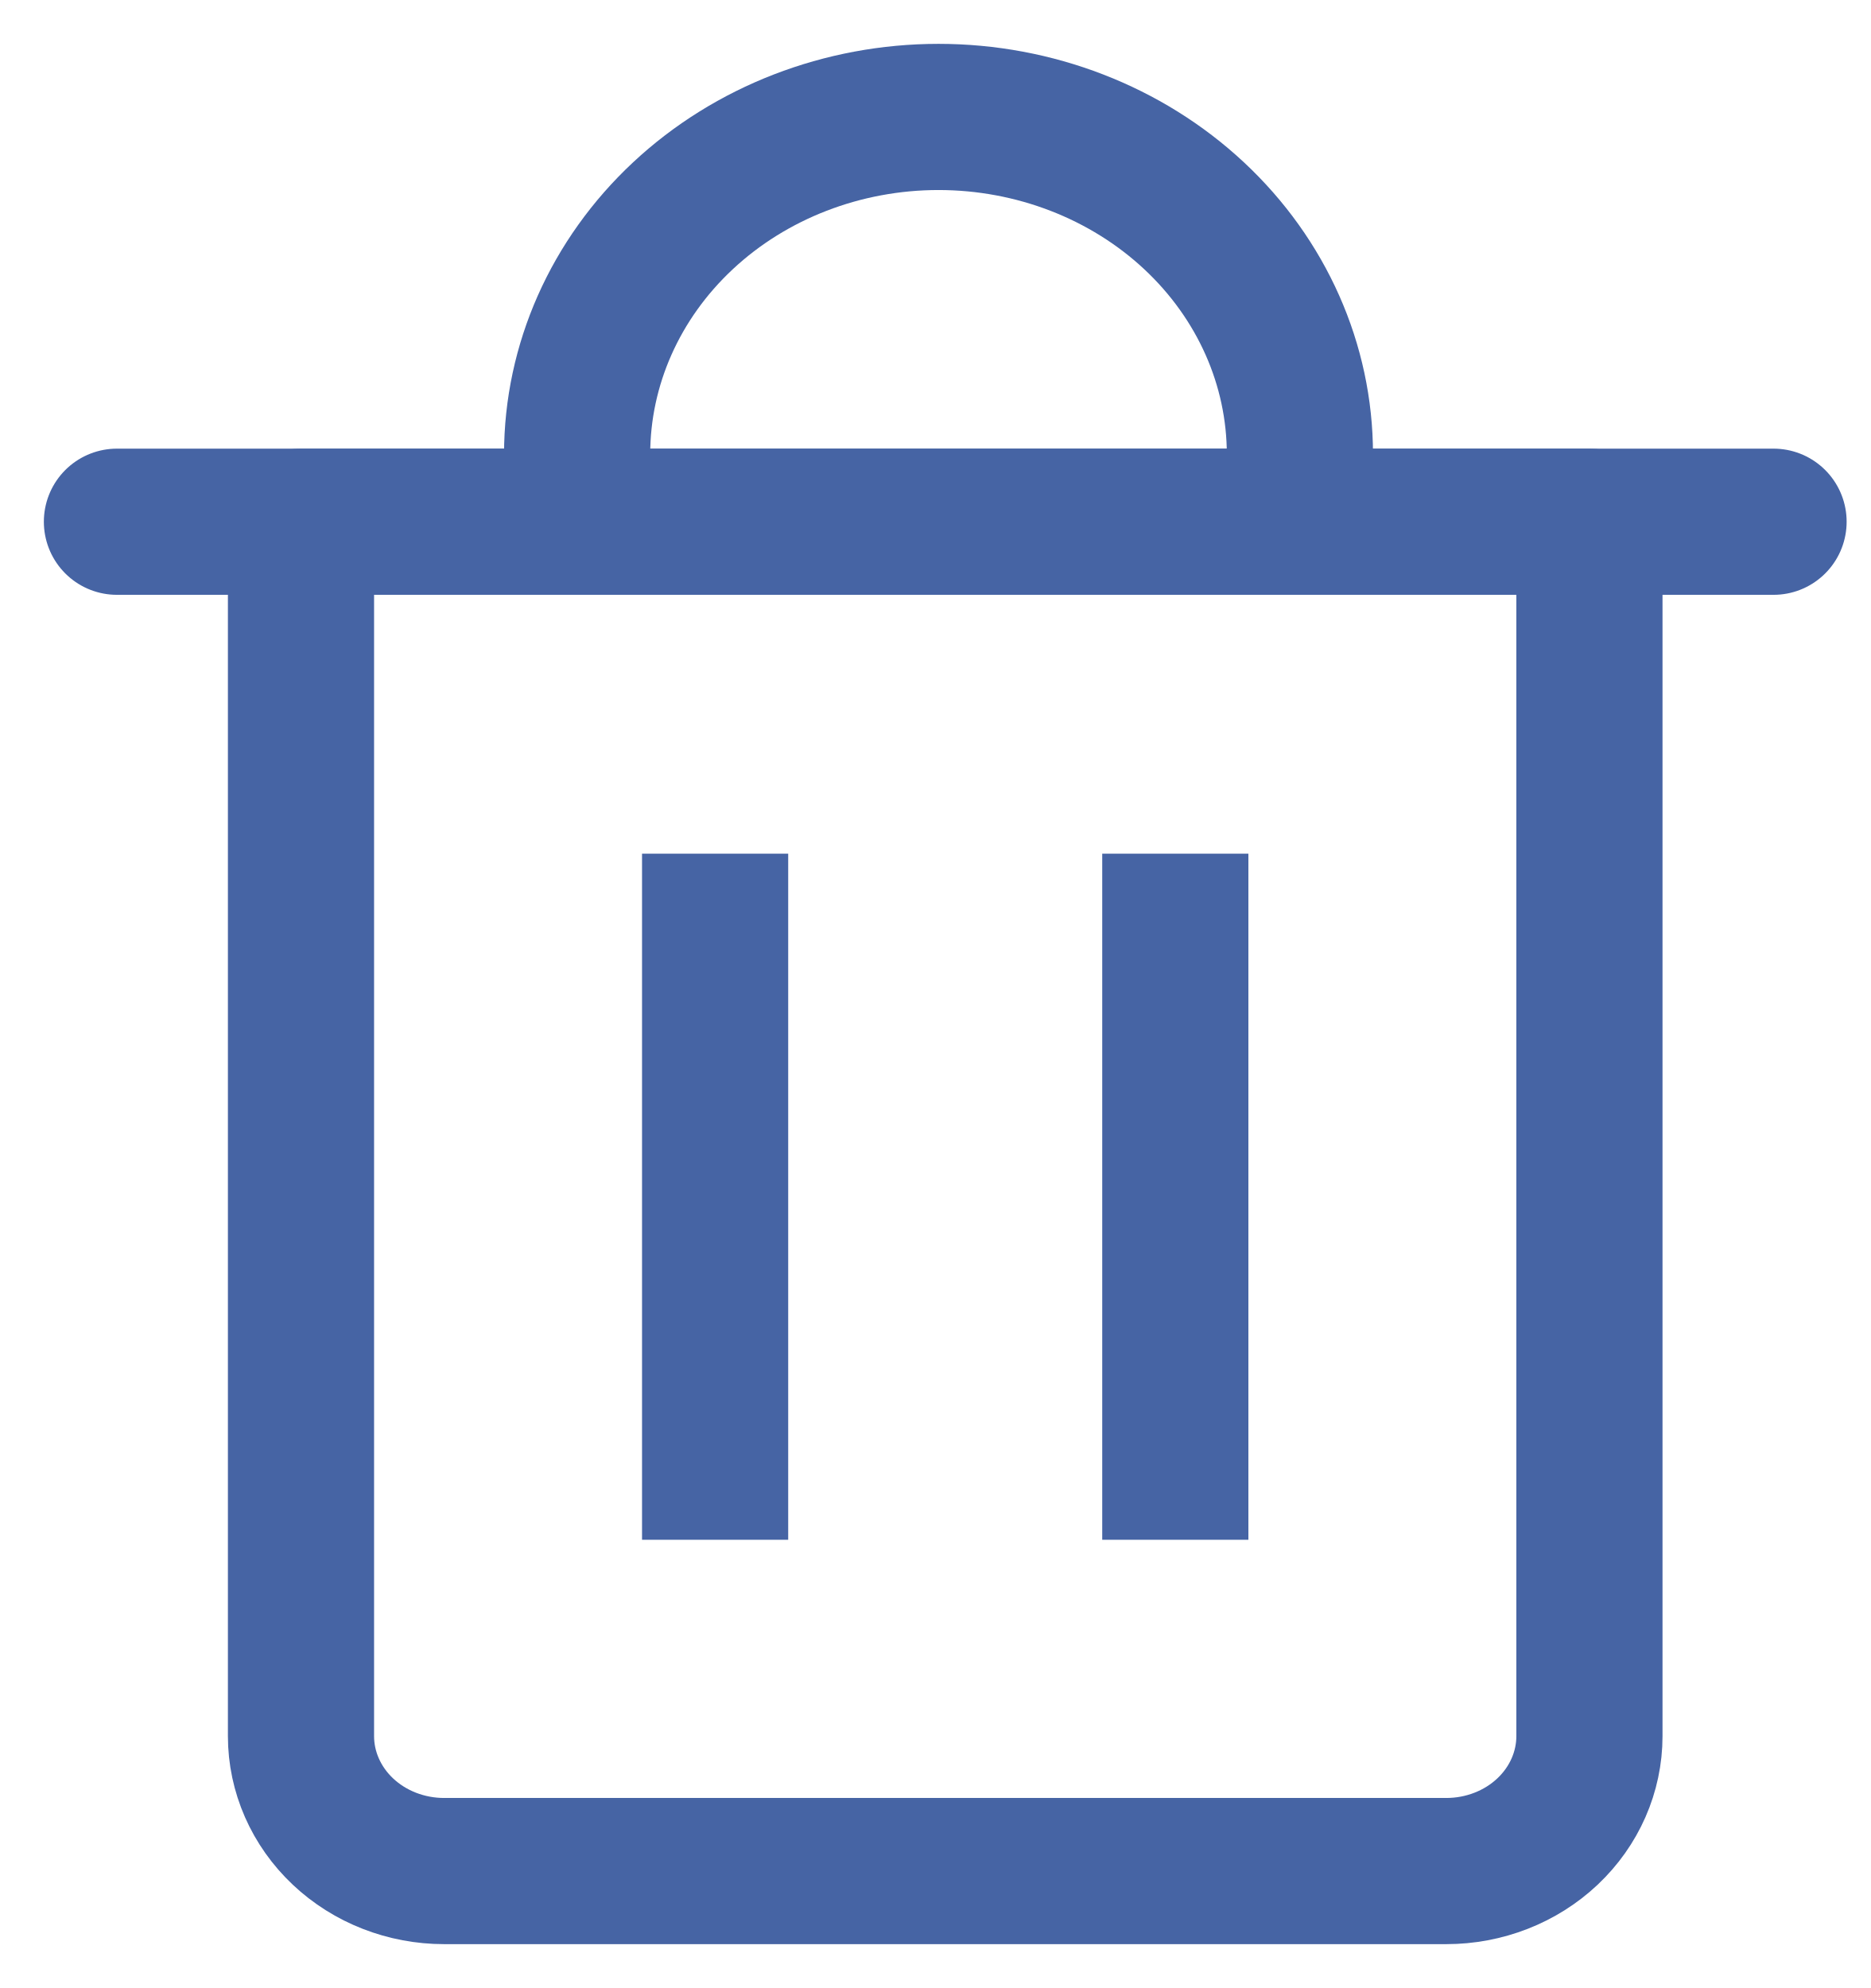
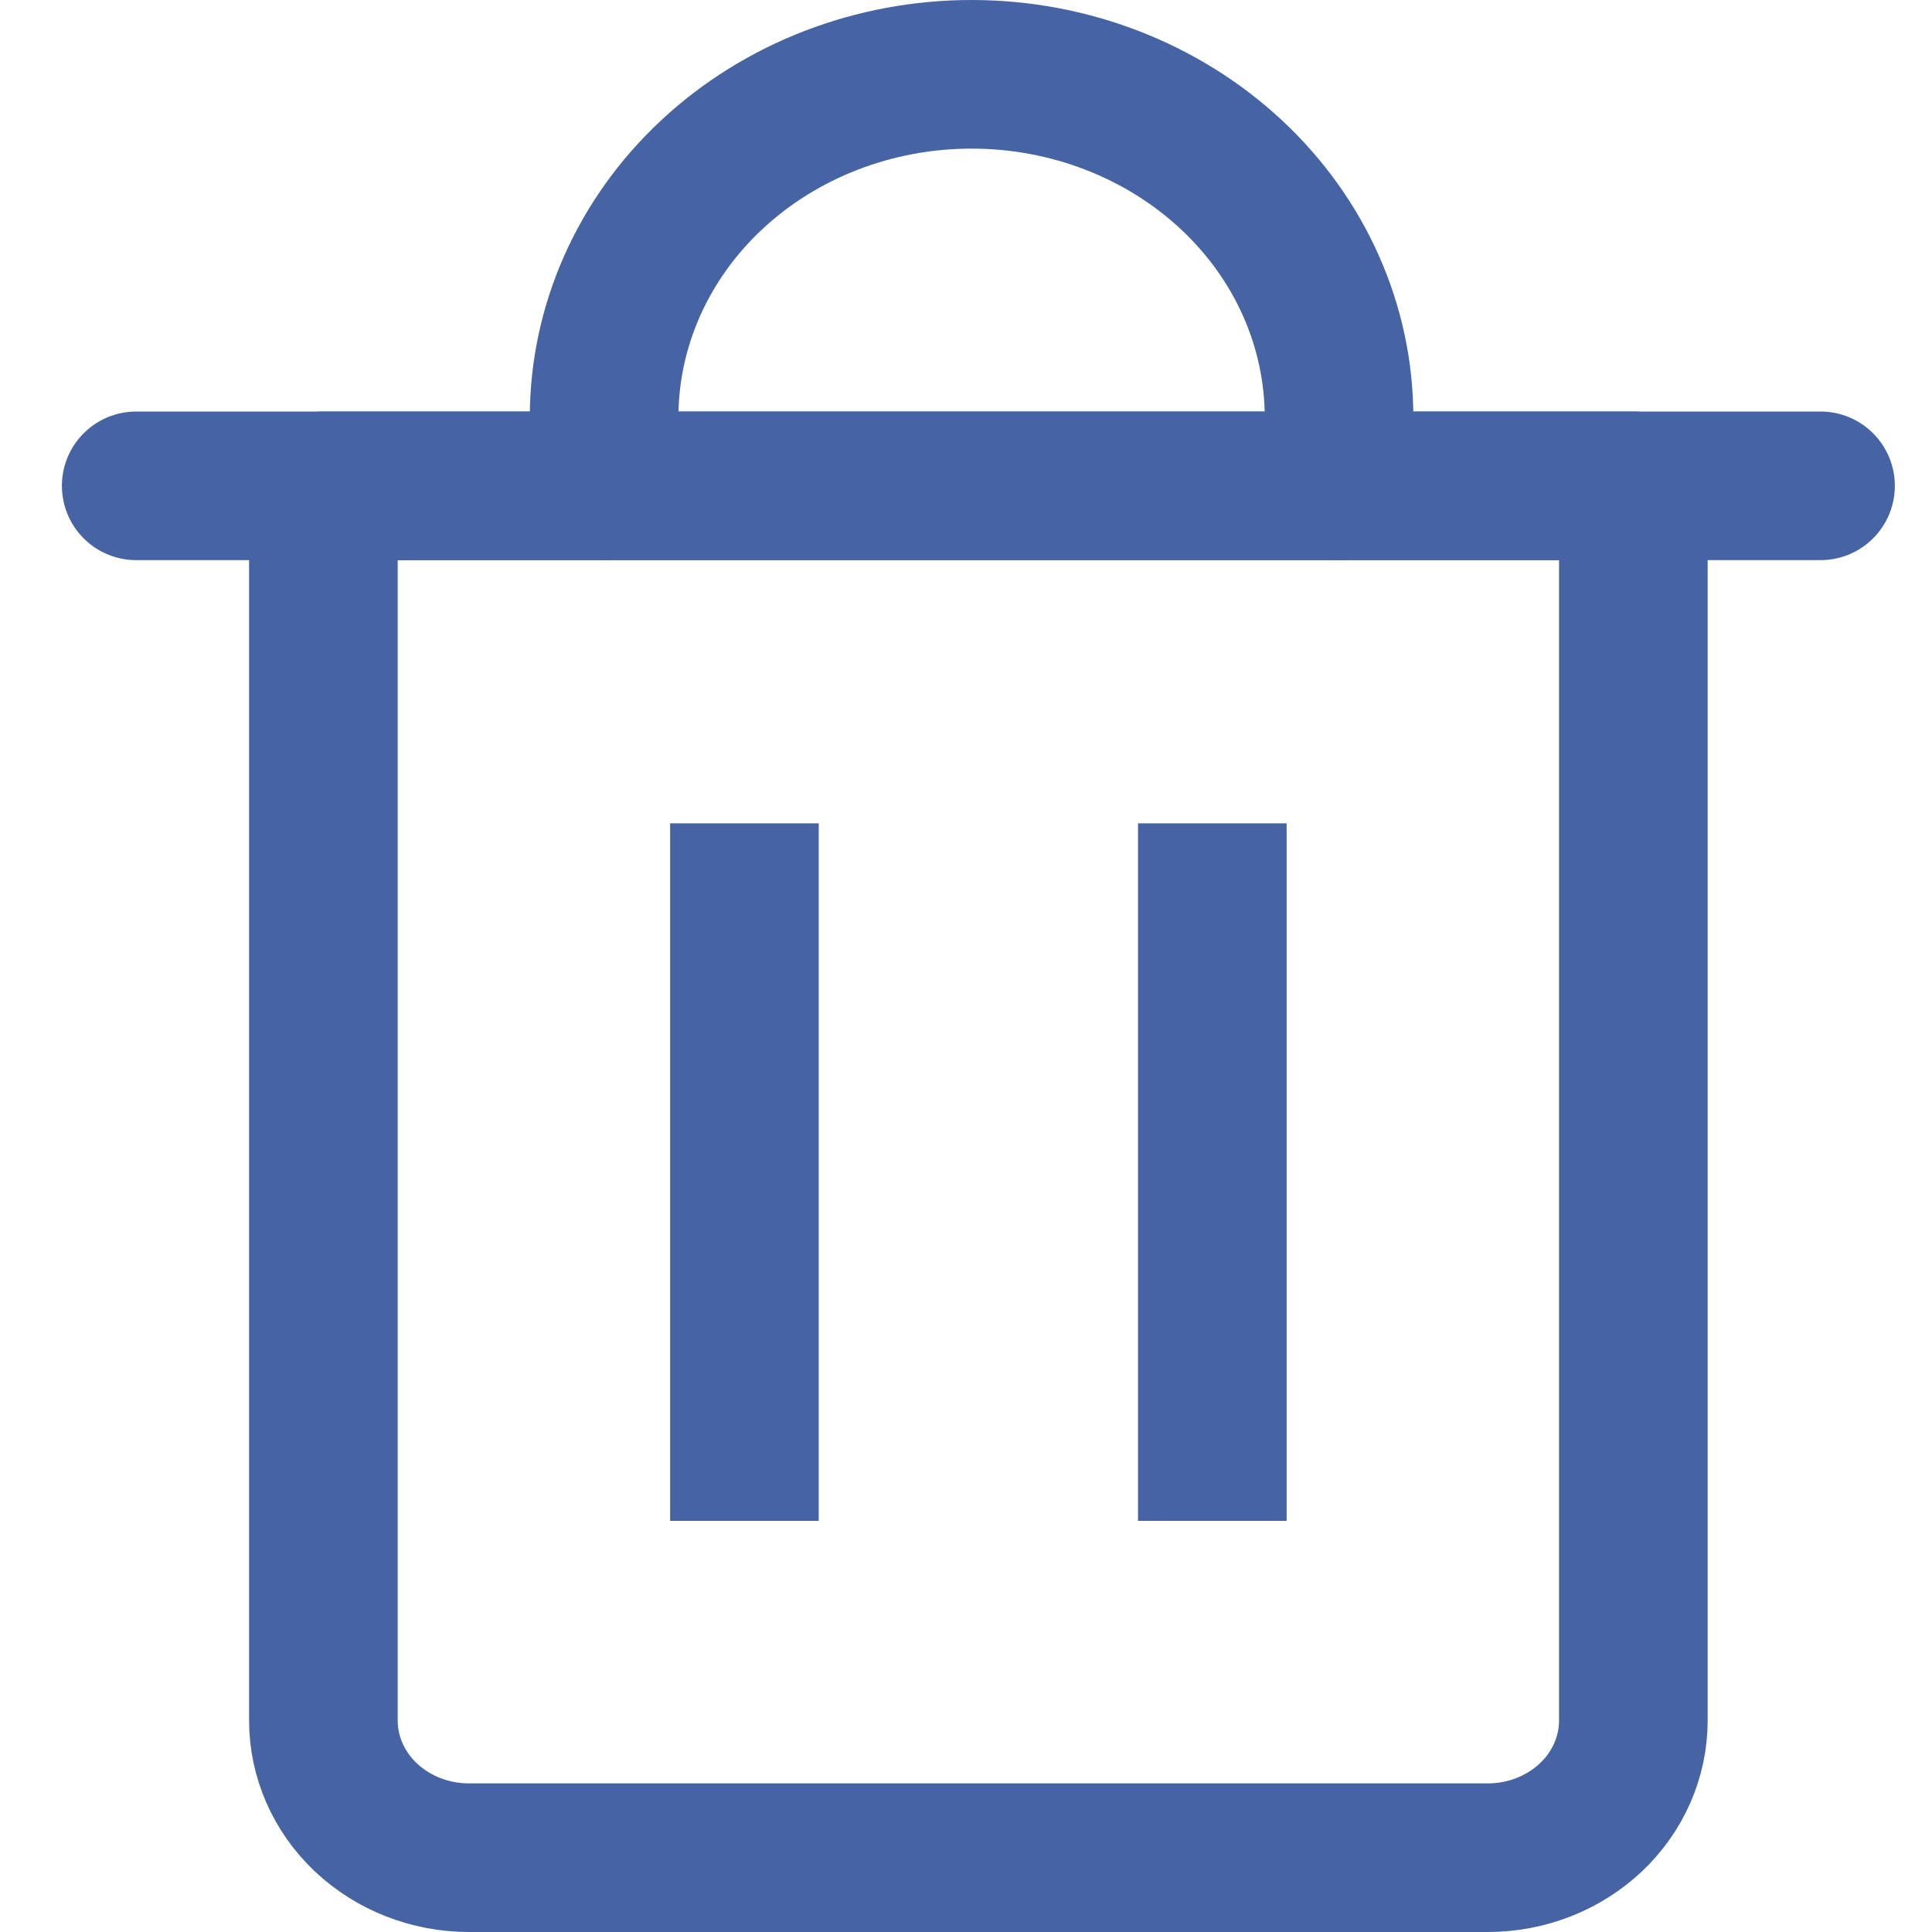
- <svg xmlns="http://www.w3.org/2000/svg" width="32" height="34" viewBox="0 0 32 34" fill="none">
-   <path d="M2 8.923H30.334" stroke="#4664A4" stroke-width="2.5" stroke-linecap="round" stroke-linejoin="round" />
-   <path d="M5.148 8.923H27.185V29.692C27.185 30.304 26.927 30.891 26.468 31.324C26.009 31.757 25.386 32 24.736 32H7.597C6.947 32 6.324 31.757 5.865 31.324C5.406 30.891 5.148 30.304 5.148 29.692V8.923Z" stroke="#4664A4" stroke-width="2.5" stroke-linecap="round" stroke-linejoin="round" />
-   <path d="M9.871 8.923V7.769C9.871 6.239 10.522 4.772 11.681 3.69C12.84 2.608 14.413 2 16.052 2C17.691 2 19.264 2.608 20.423 3.69C21.582 4.772 22.233 6.239 22.233 7.769V8.923" stroke="#4664A4" stroke-width="2.5" stroke-linecap="round" stroke-linejoin="round" />
-   <path d="M12.231 15.85V25.084" stroke="#4664A4" stroke-width="2.5" stroke-linecap="square" stroke-linejoin="round" />
-   <path d="M20.102 15.85V25.084" stroke="#4664A4" stroke-width="2.5" stroke-linecap="square" stroke-linejoin="round" />
+ <svg xmlns="http://www.w3.org/2000/svg" width="26" height="26" viewBox="0 0 26 26" fill="none">
+   <path d="M1.833 6.538H24.5" stroke="#4664A4" stroke-width="2" stroke-linecap="round" stroke-linejoin="round" />
+   <path d="M4.352 6.538H21.981V23.154C21.981 23.643 21.775 24.113 21.408 24.459C21.04 24.805 20.542 25 20.023 25H6.311C5.791 25 5.293 24.805 4.925 24.459C4.558 24.113 4.352 23.643 4.352 23.154V6.538Z" stroke="#4664A4" stroke-width="2" stroke-linecap="round" stroke-linejoin="round" />
+   <path d="M8.13 6.539V5.615C8.13 4.391 8.651 3.217 9.578 2.352C10.506 1.486 11.763 1 13.075 1C14.386 1 15.644 1.486 16.572 2.352C17.499 3.217 18.02 4.391 18.02 5.615V6.539" stroke="#4664A4" stroke-width="2" stroke-linecap="round" stroke-linejoin="round" />
+   <path d="M10.018 12.08V19.467" stroke="#4664A4" stroke-width="2" stroke-linecap="square" stroke-linejoin="round" />
+   <path d="M16.315 12.08V19.467" stroke="#4664A4" stroke-width="2" stroke-linecap="square" stroke-linejoin="round" />
</svg>
